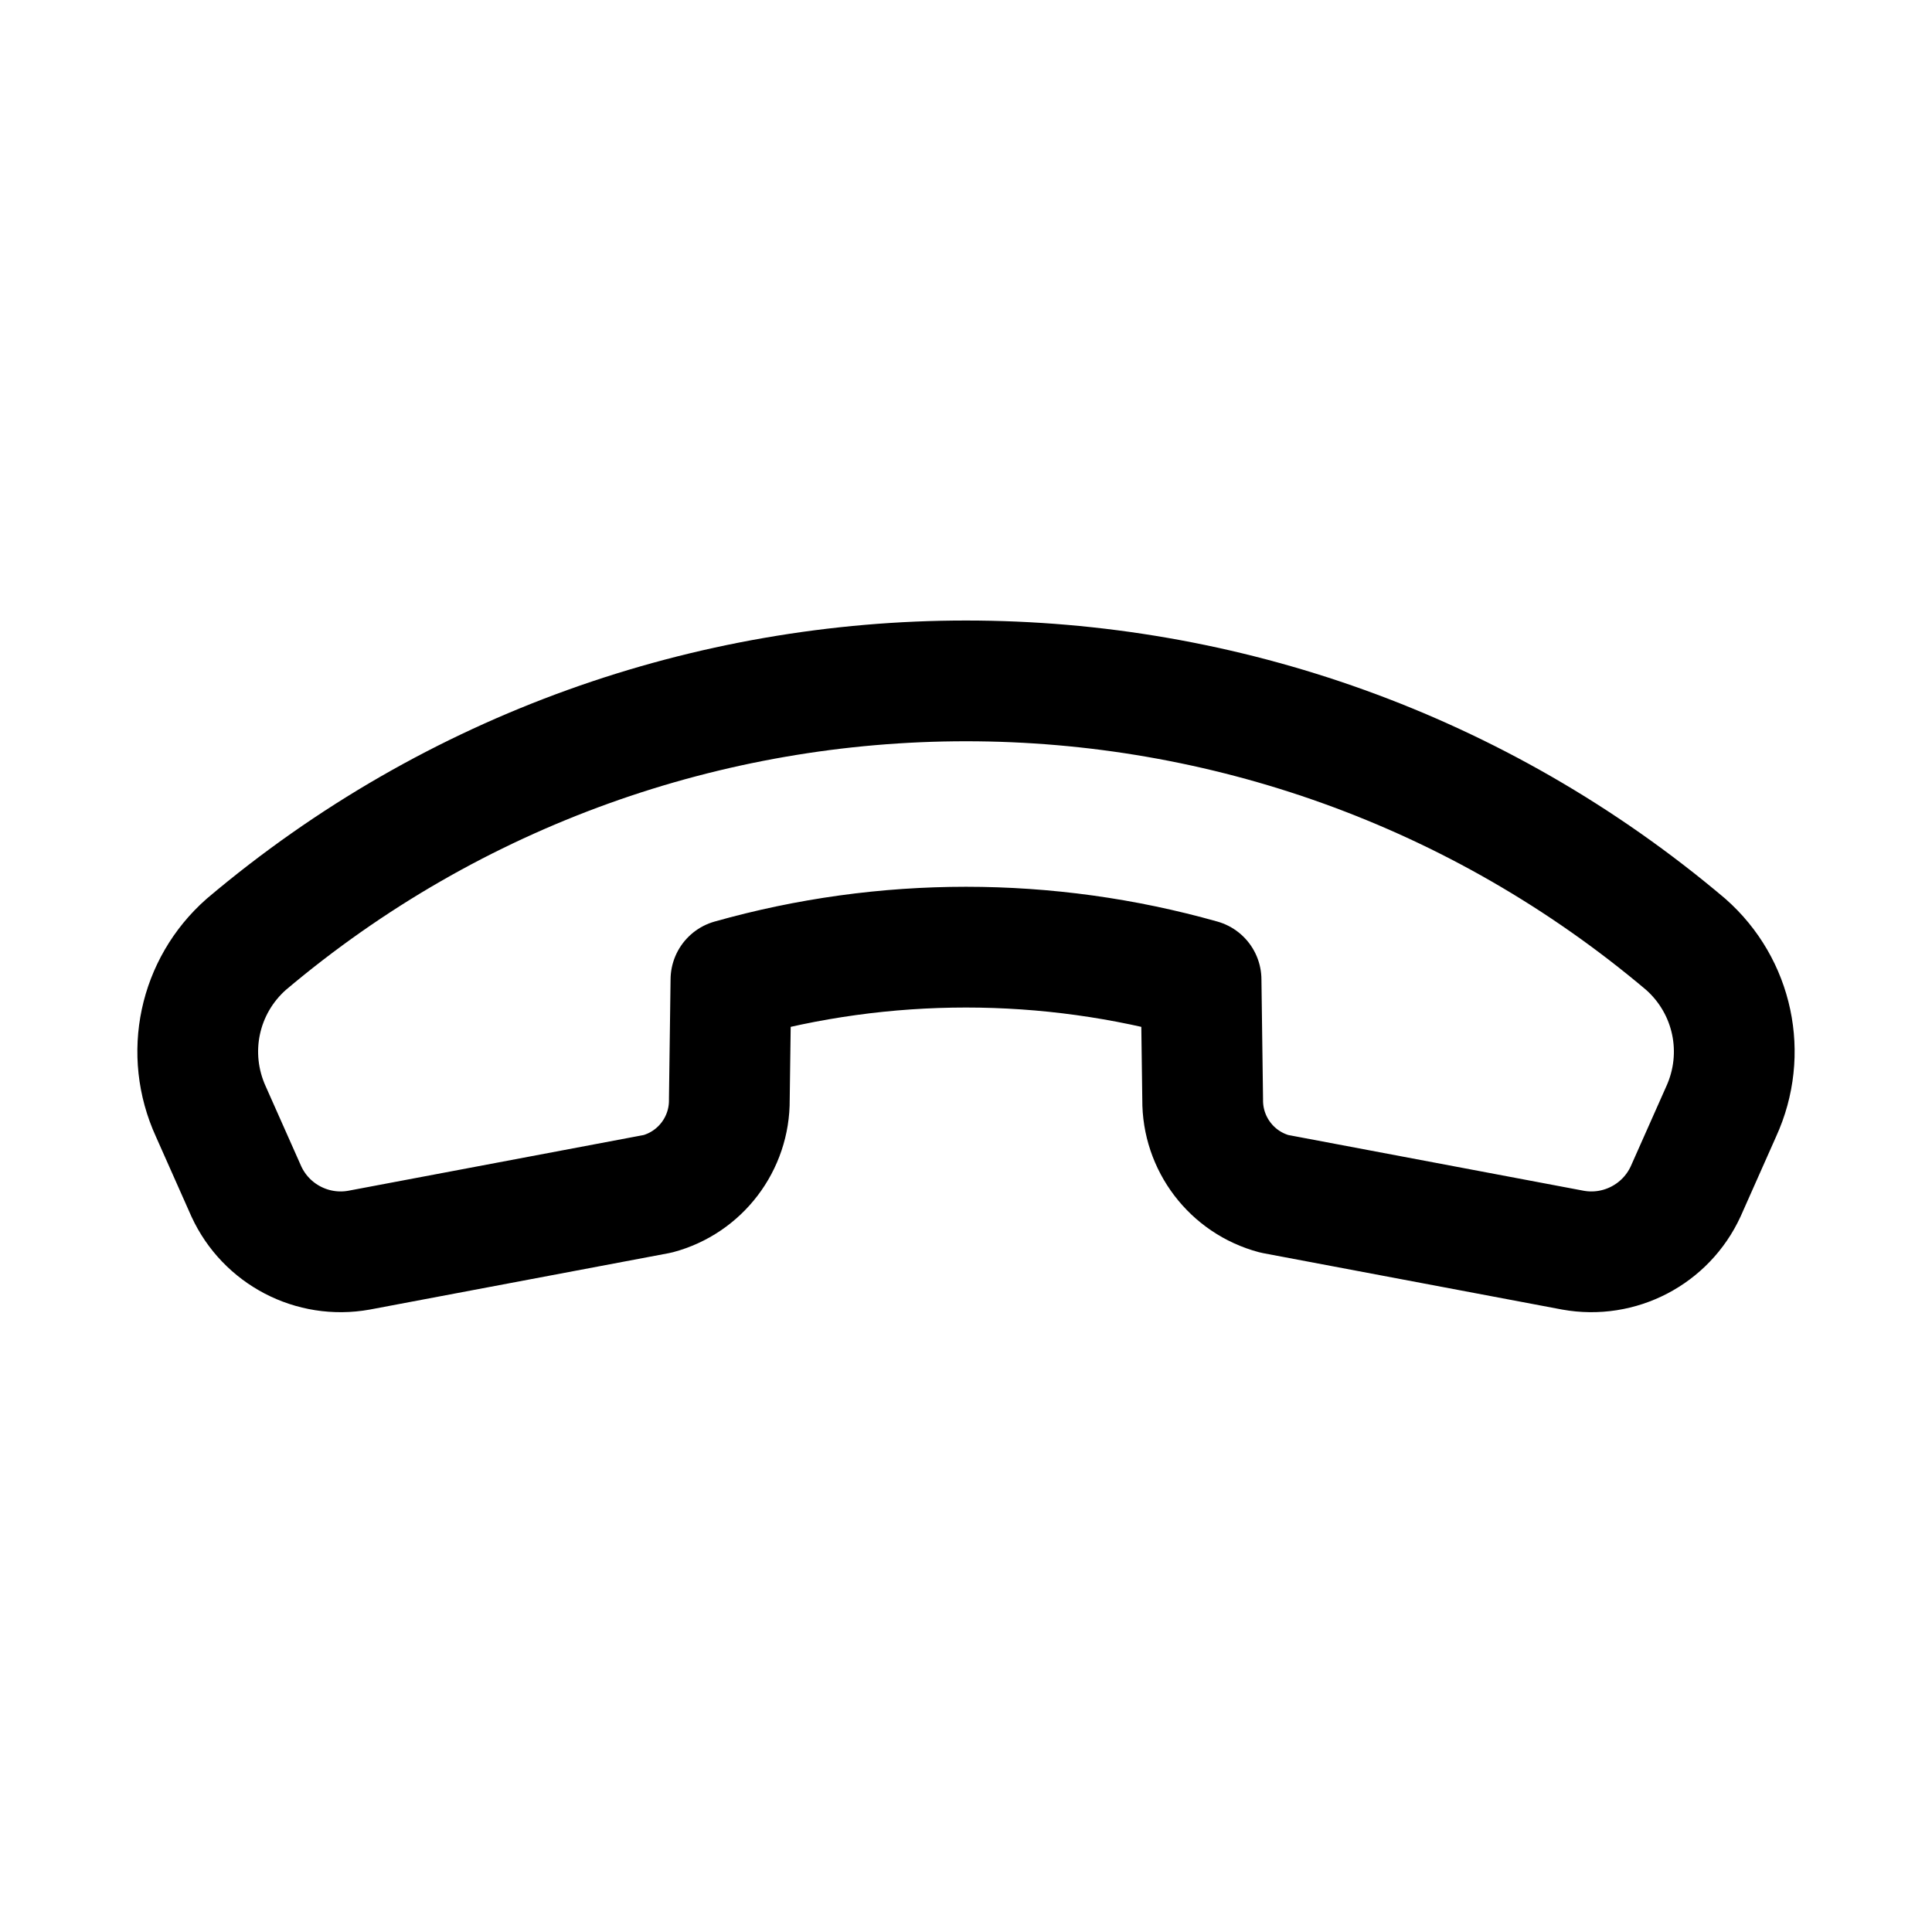
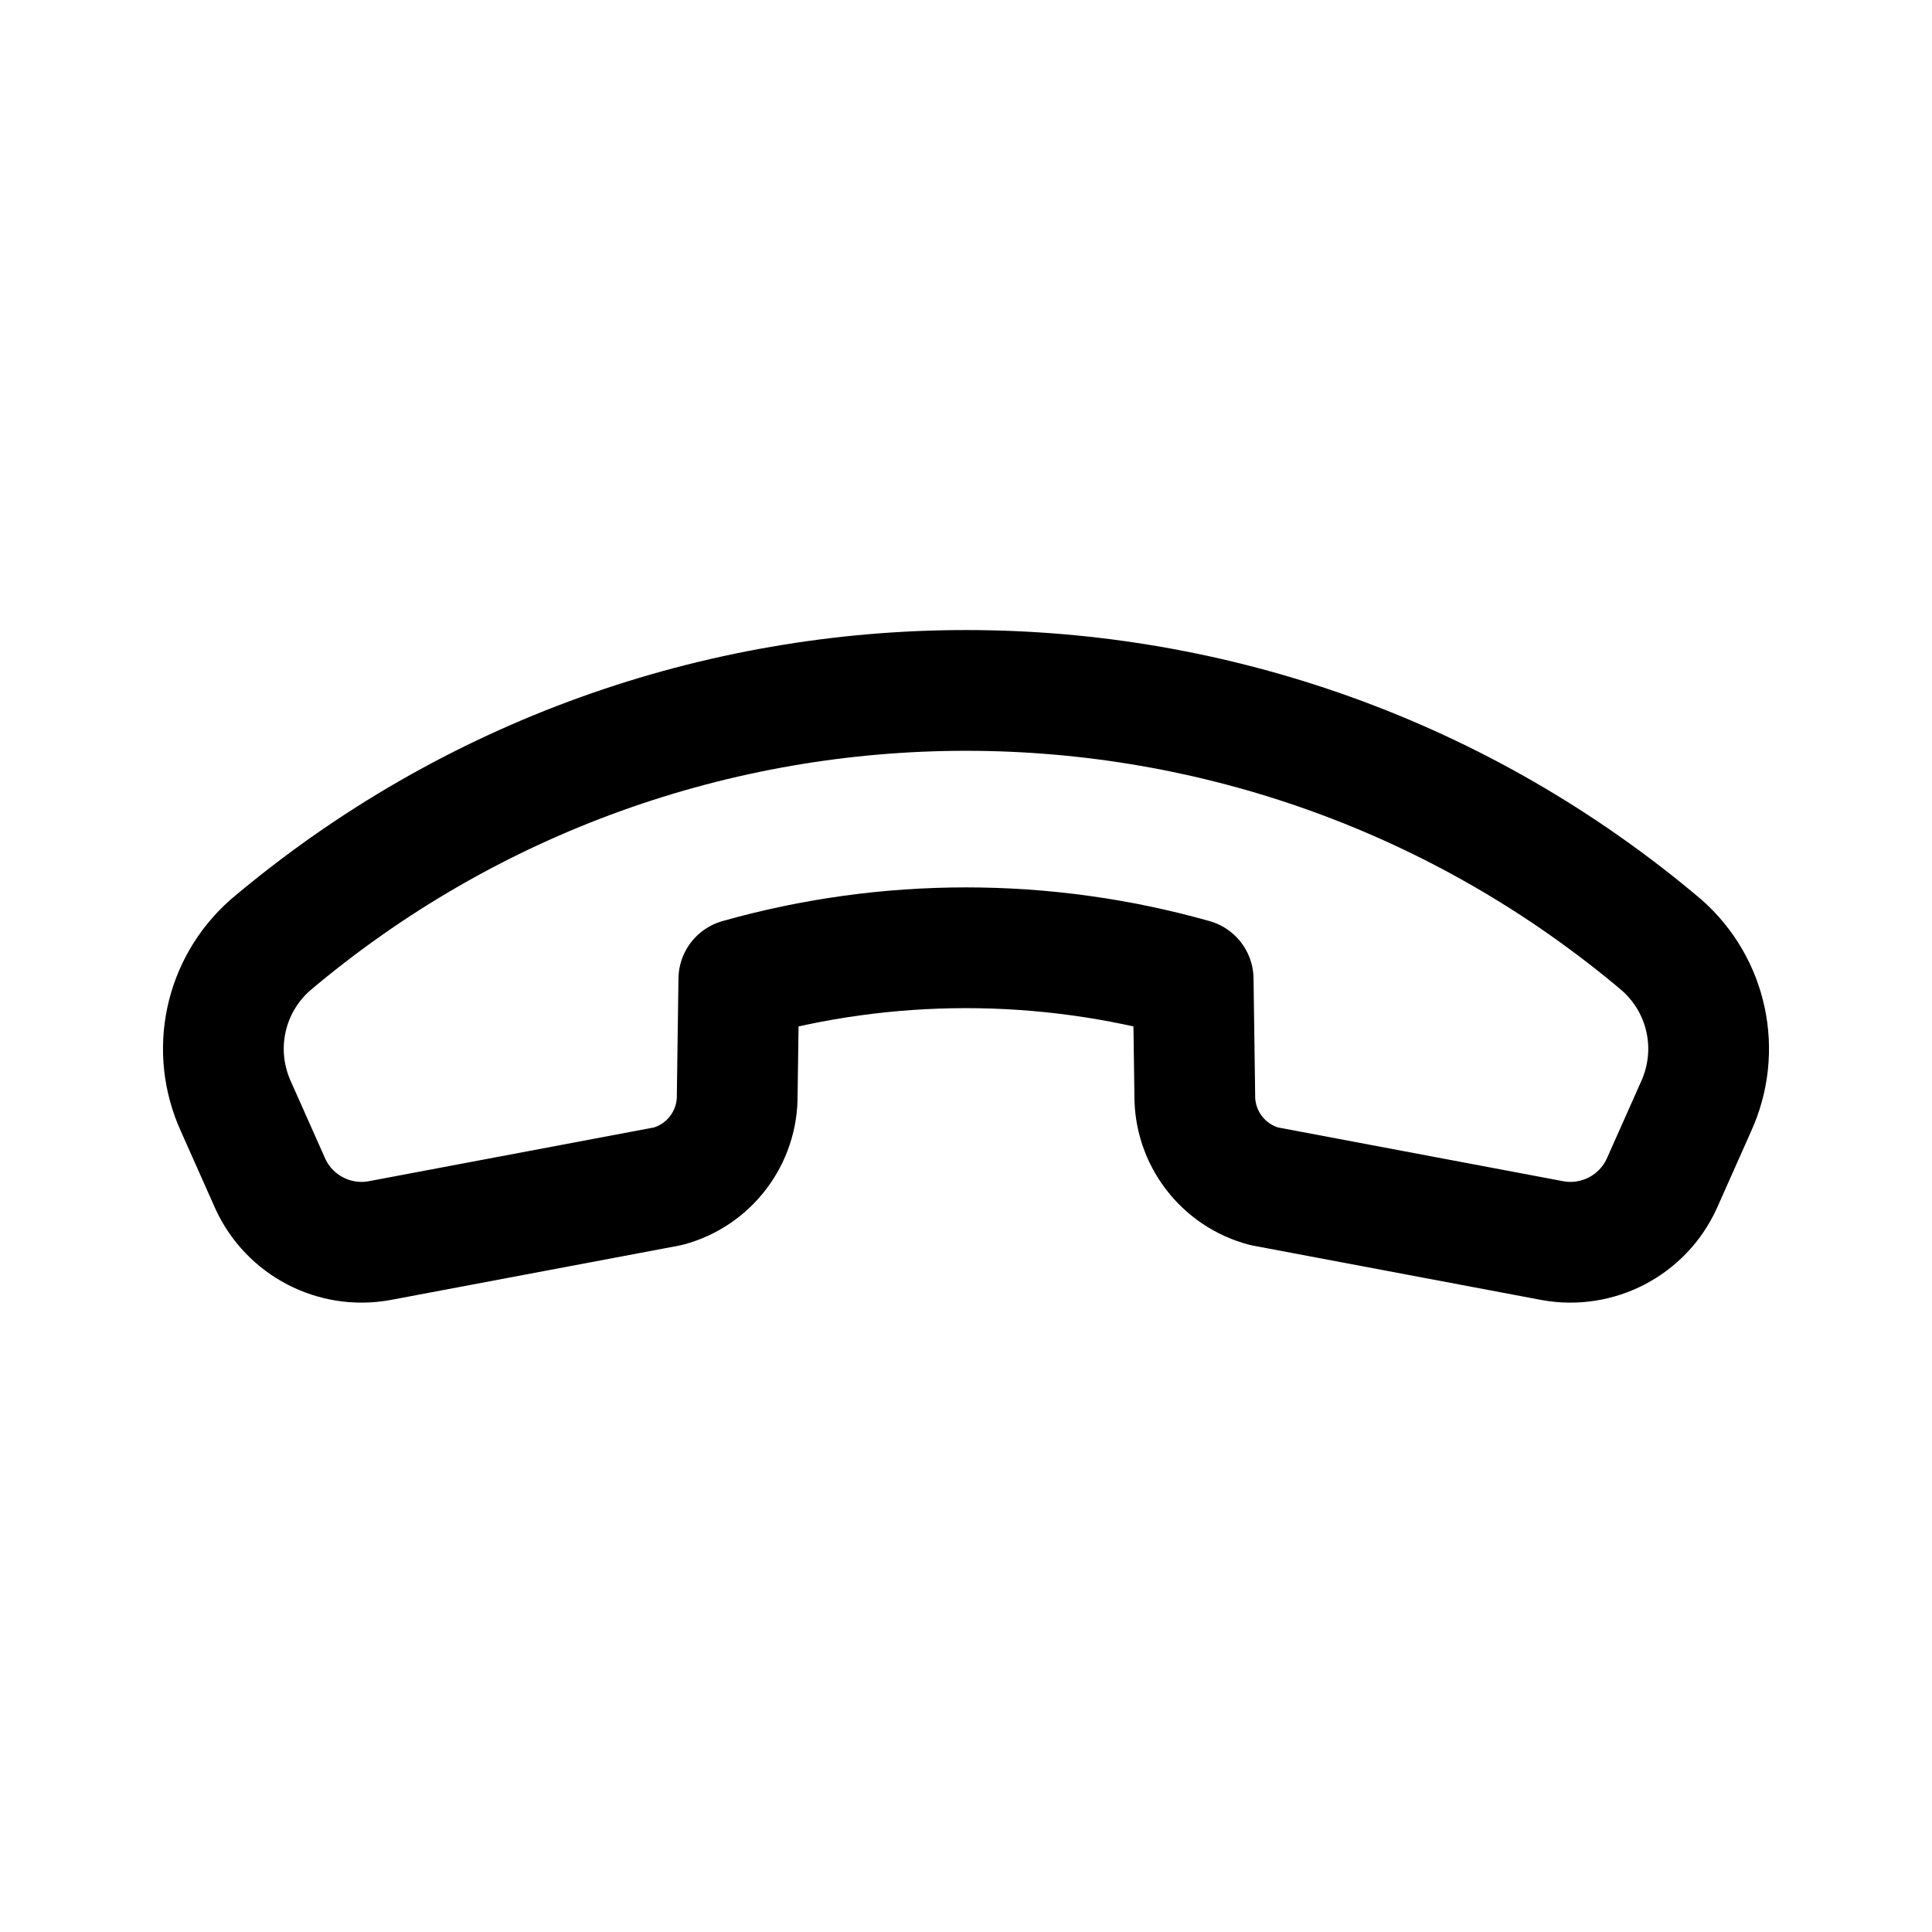
<svg xmlns="http://www.w3.org/2000/svg" viewBox="0 0 24 24" fill="none" stroke="currentColor" stroke-width="1.5" stroke-linecap="round" stroke-linejoin="round">
-   <path d="M19.54 15.53L15.83 14.83A1.2 1.2 0 0 1 14.94 13.66L14.92 12.17A10.75 10.75 0 0 0 9.08 12.17L9.06 13.66A1.2 1.2 0 0 1 8.17 14.83L4.46 15.53A1.29 1.29 0 0 1 3.06 14.8L2.62 13.81C2.29 13.09 2.47 12.25 3.06 11.73A13.85 13.85 0 0 1 20.94 11.73C21.53 12.25 21.71 13.09 21.38 13.81L20.94 14.8A1.29 1.29 0 0 1 19.54 15.53Z" />
+   <path d="M19.288 15.412L15.702 14.736A1.16 1.16 0 0 1 14.842 13.605L14.822 12.164A10.391 10.391 0 0 0 9.178 12.164L9.158 13.605A1.16 1.16 0 0 1 8.298 14.736L4.712 15.412A1.247 1.247 0 0 1 3.359 14.707L2.933 13.75C2.614 13.054 2.788 12.242 3.359 11.739A13.387 13.387 0 0 1 20.641 11.739C21.212 12.242 21.386 13.054 21.067 13.75L20.641 14.707A1.247 1.247 0 0 1 19.288 15.412Z" />
</svg>
